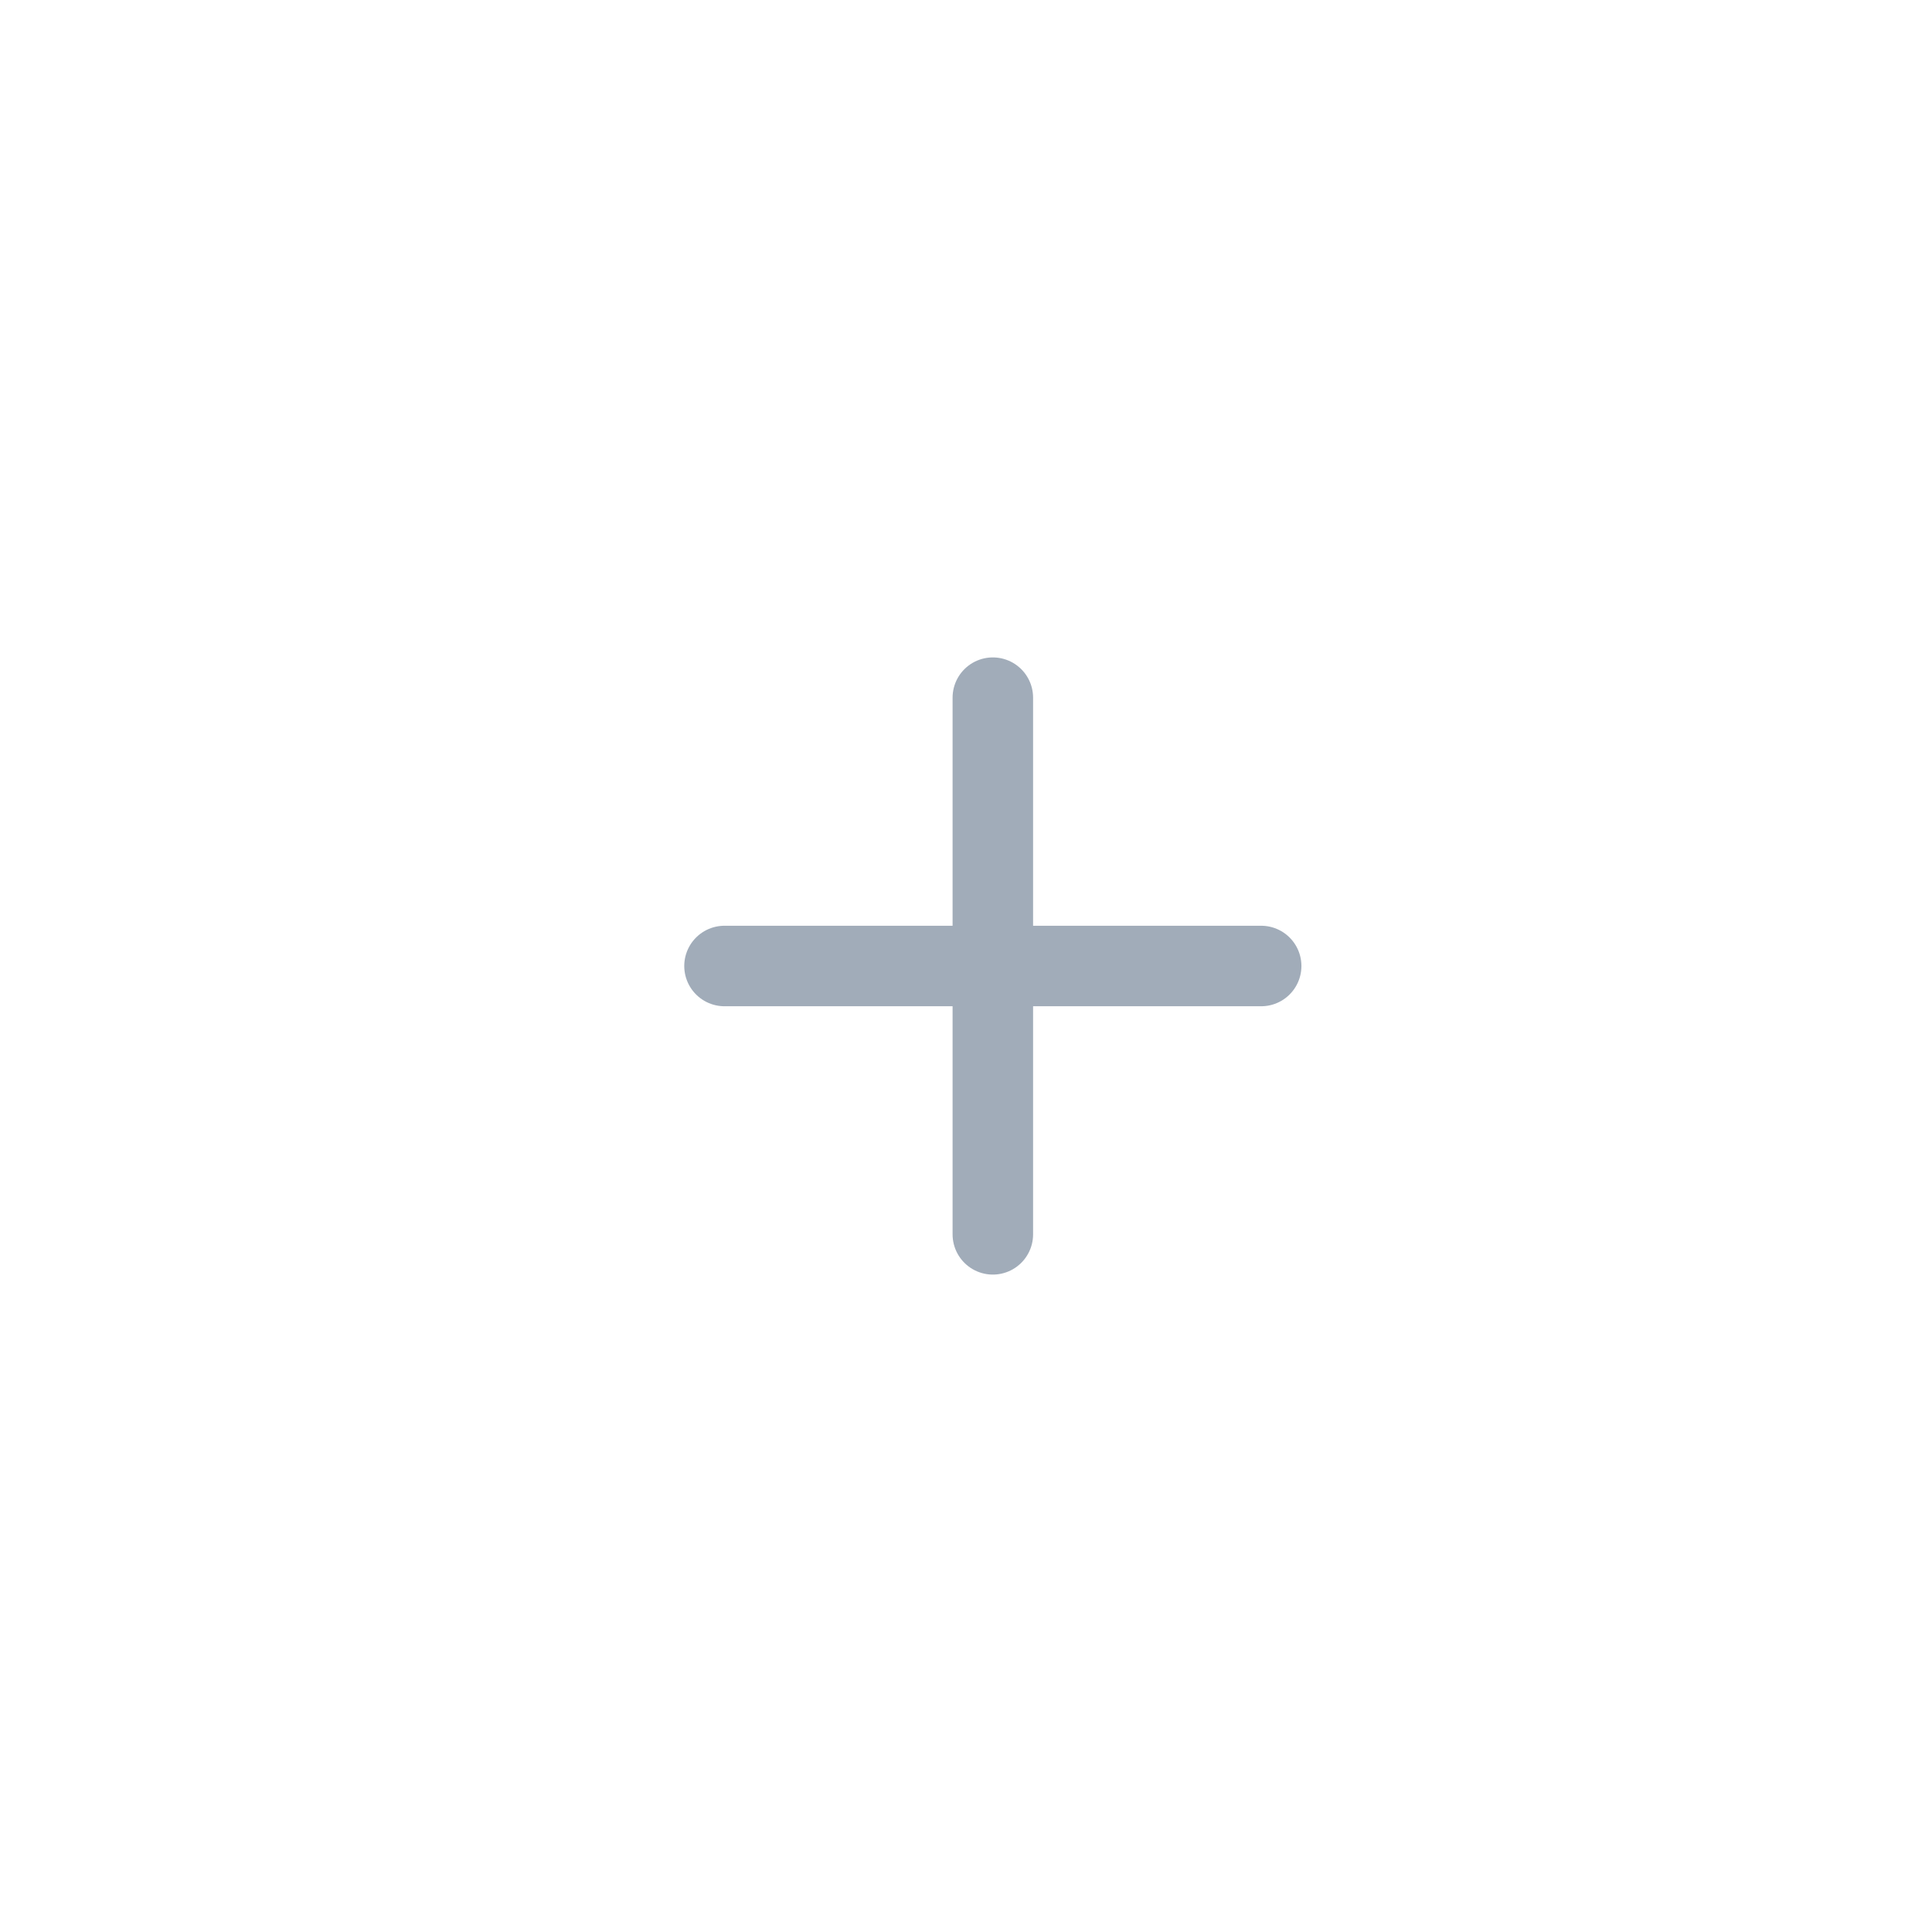
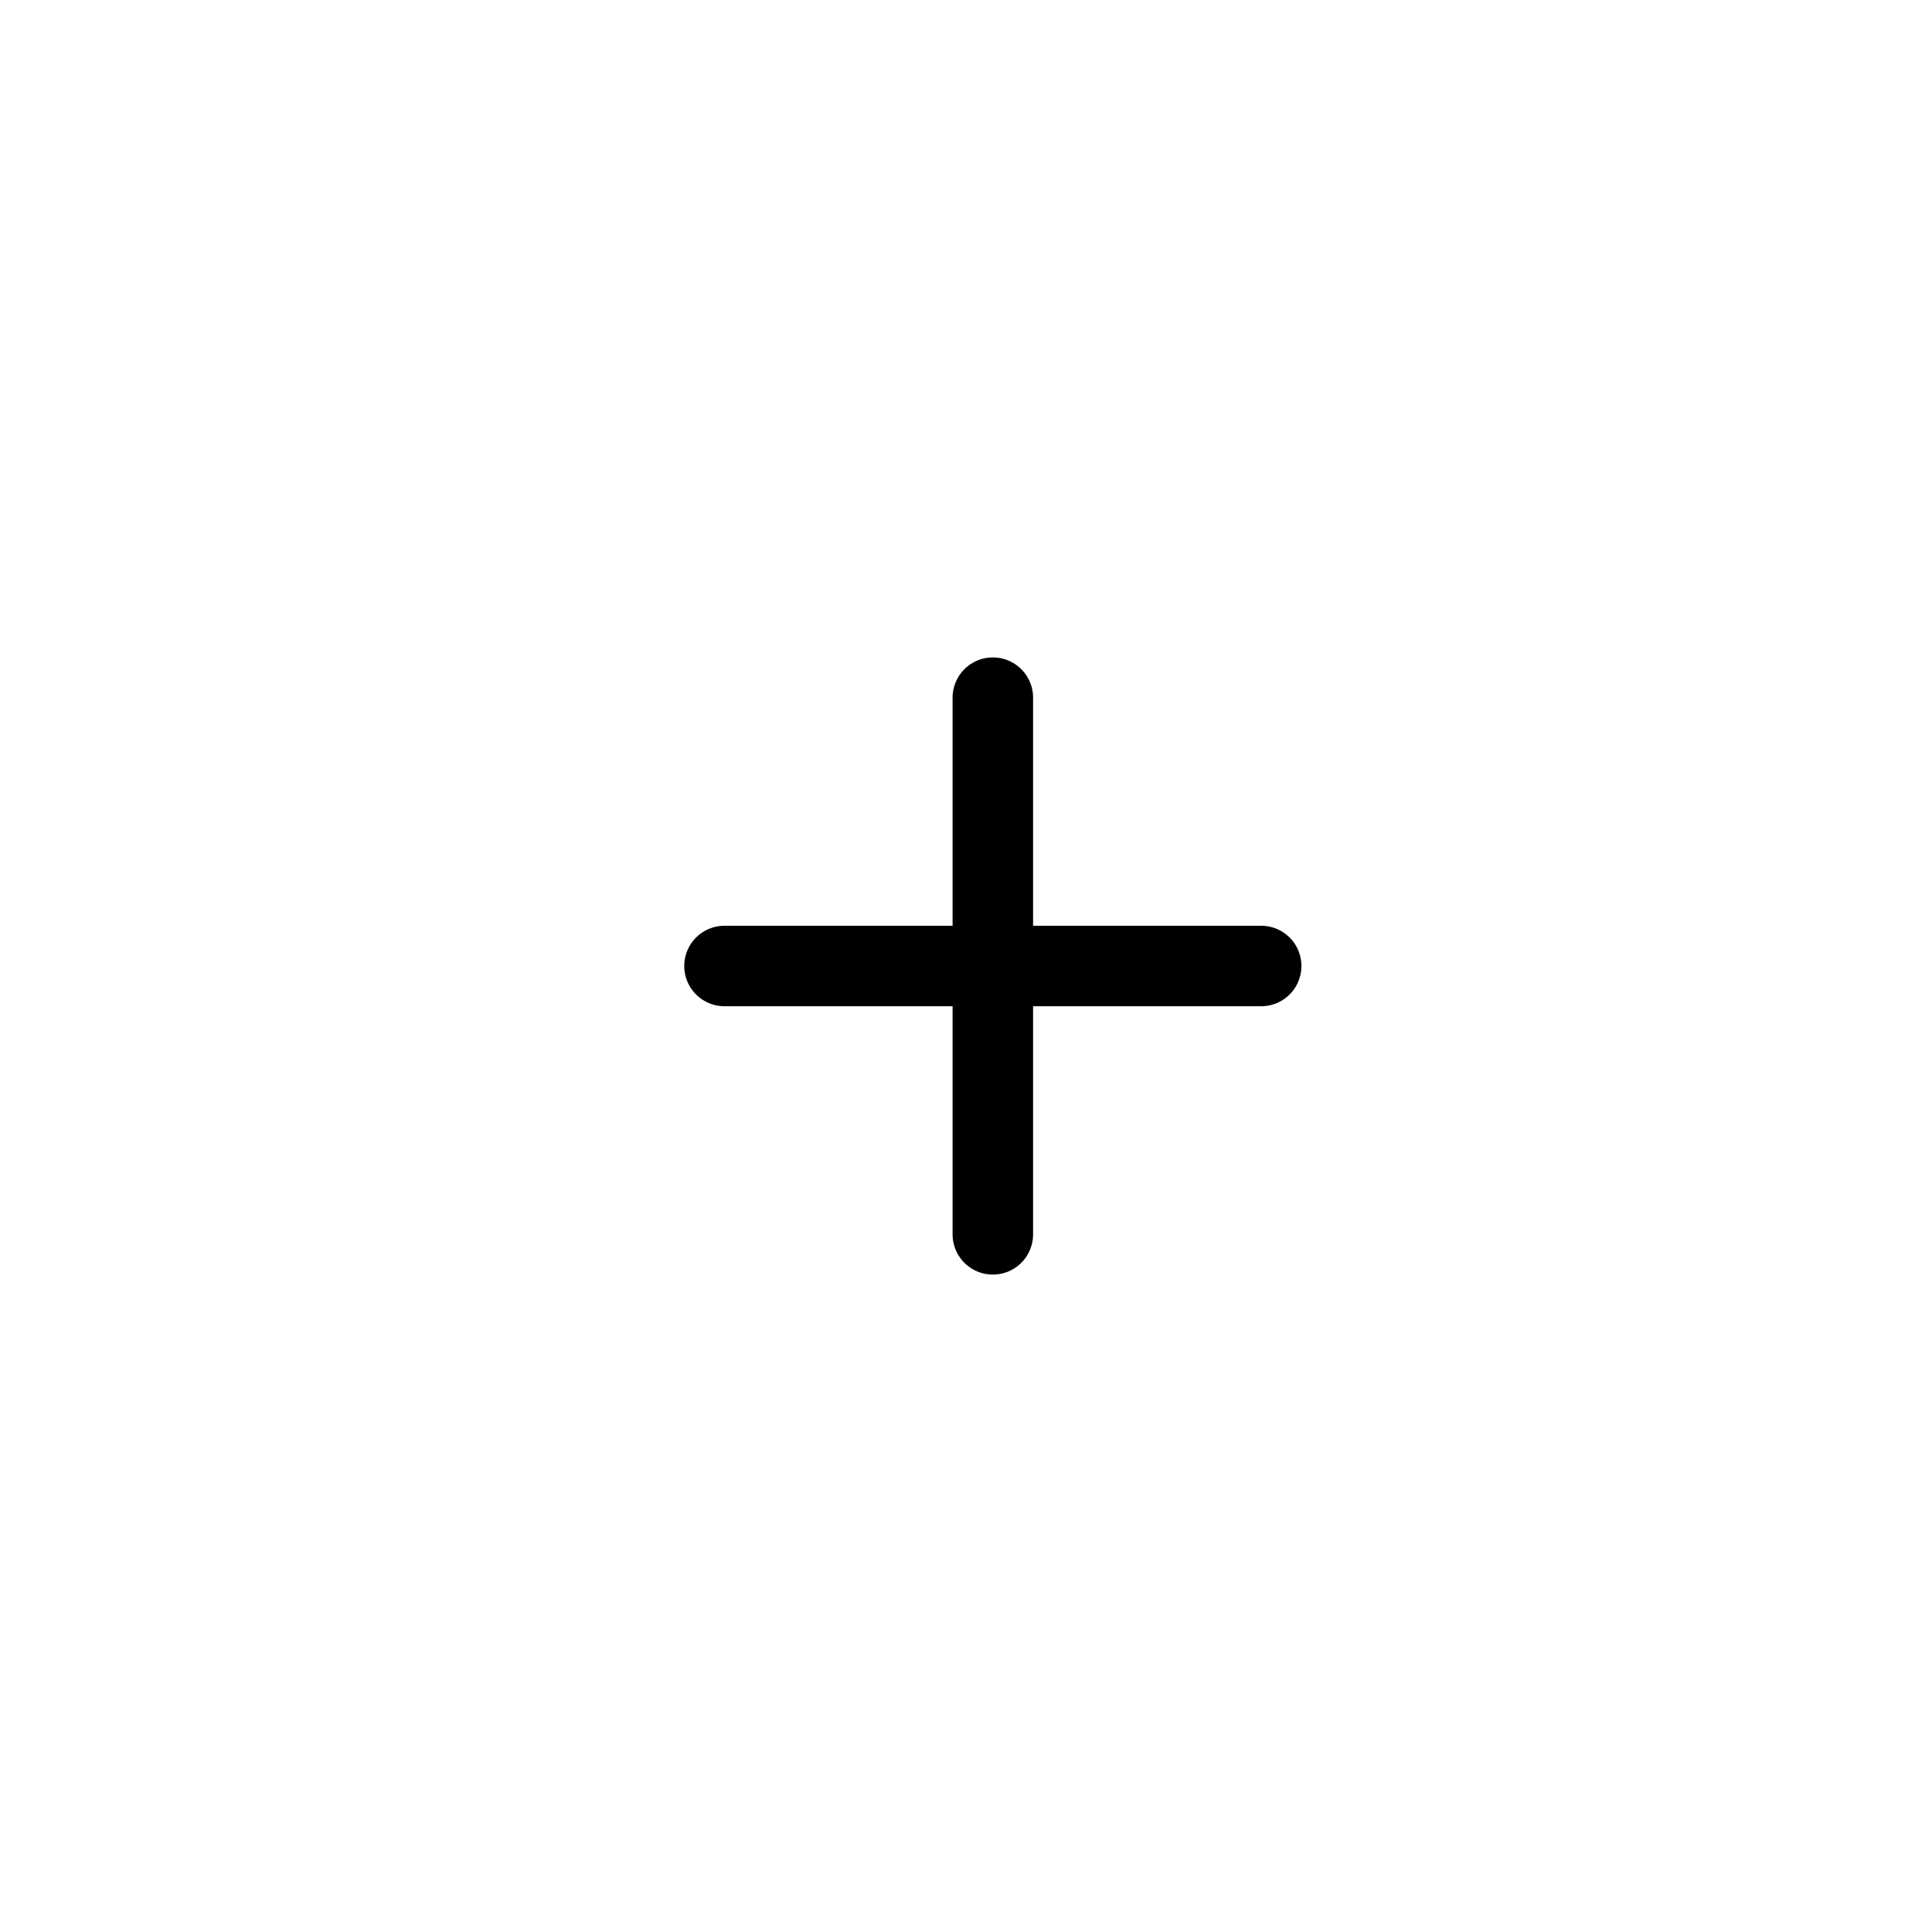
<svg xmlns="http://www.w3.org/2000/svg" width="36" height="36" viewBox="0 0 36 36" fill="none">
-   <path d="M18.5 13V23M23.5 18H13.5" stroke="#A1ACB9" stroke-width="1.5" stroke-miterlimit="10" stroke-linecap="round" stroke-linejoin="round" />
+   <path d="M18.5 13V23M23.5 18H13.5" stroke="currentColor" stroke-width="1.5" stroke-miterlimit="10" stroke-linecap="round" stroke-linejoin="round" />
</svg>
